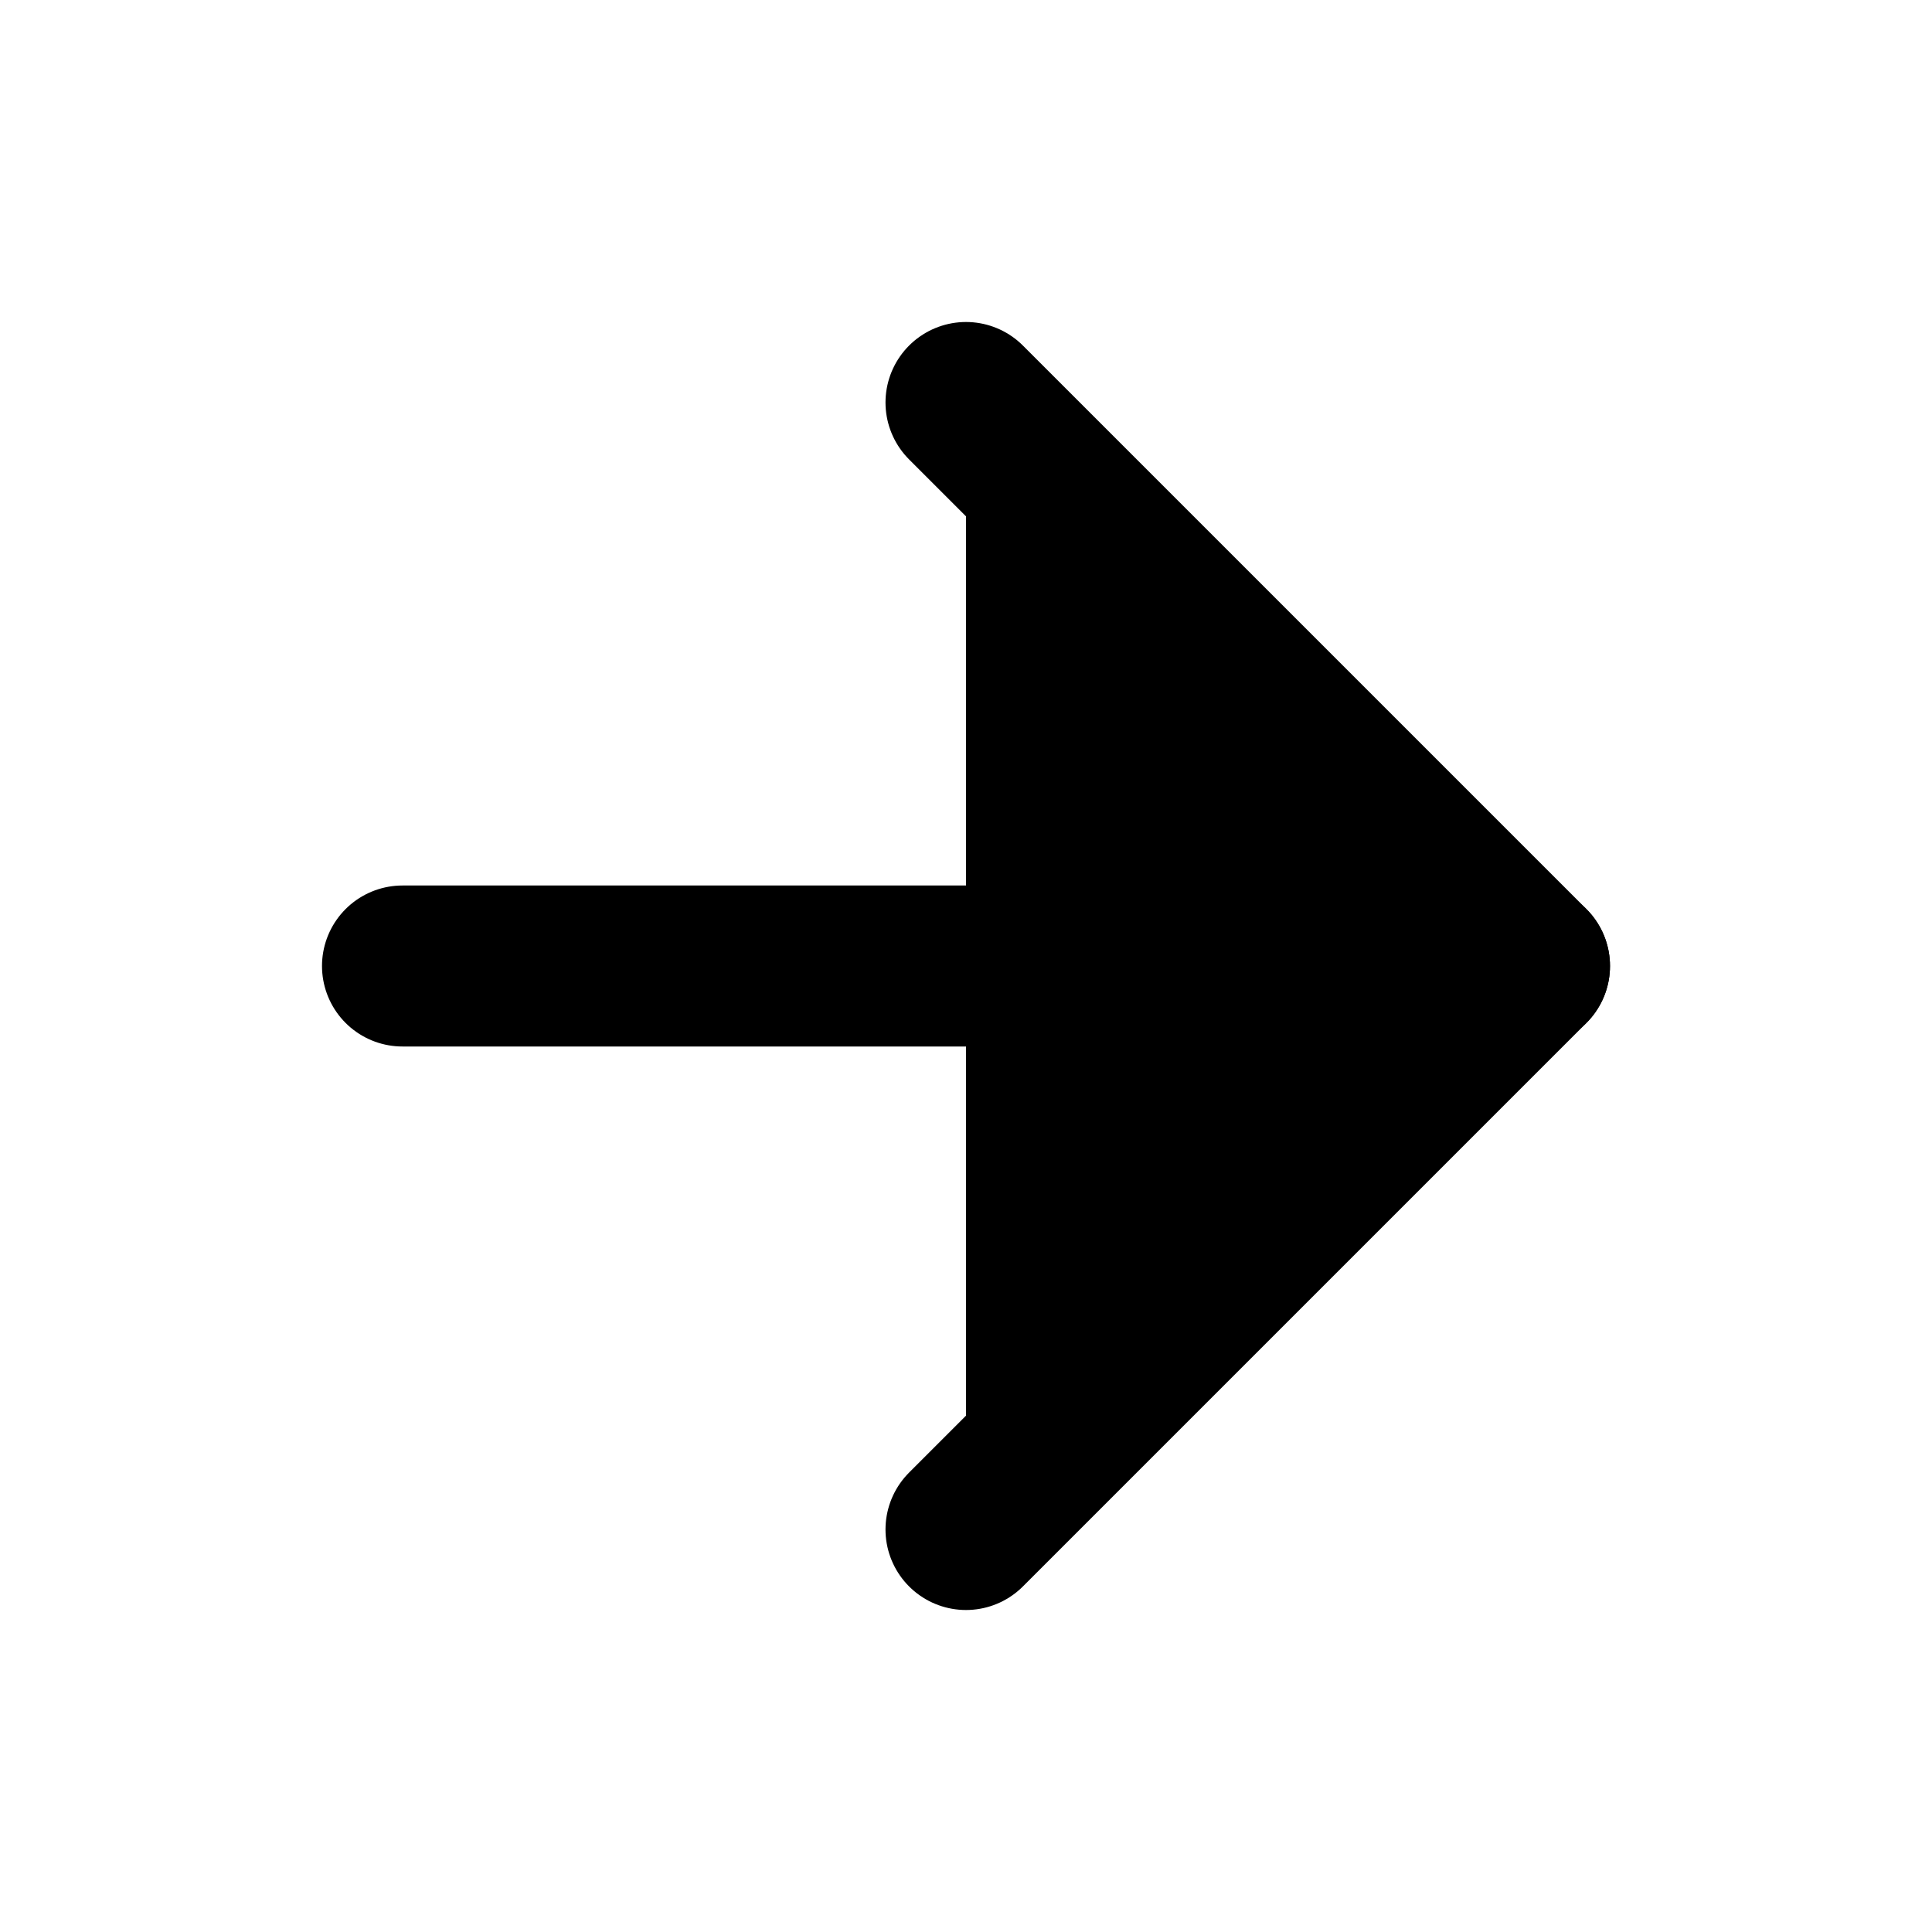
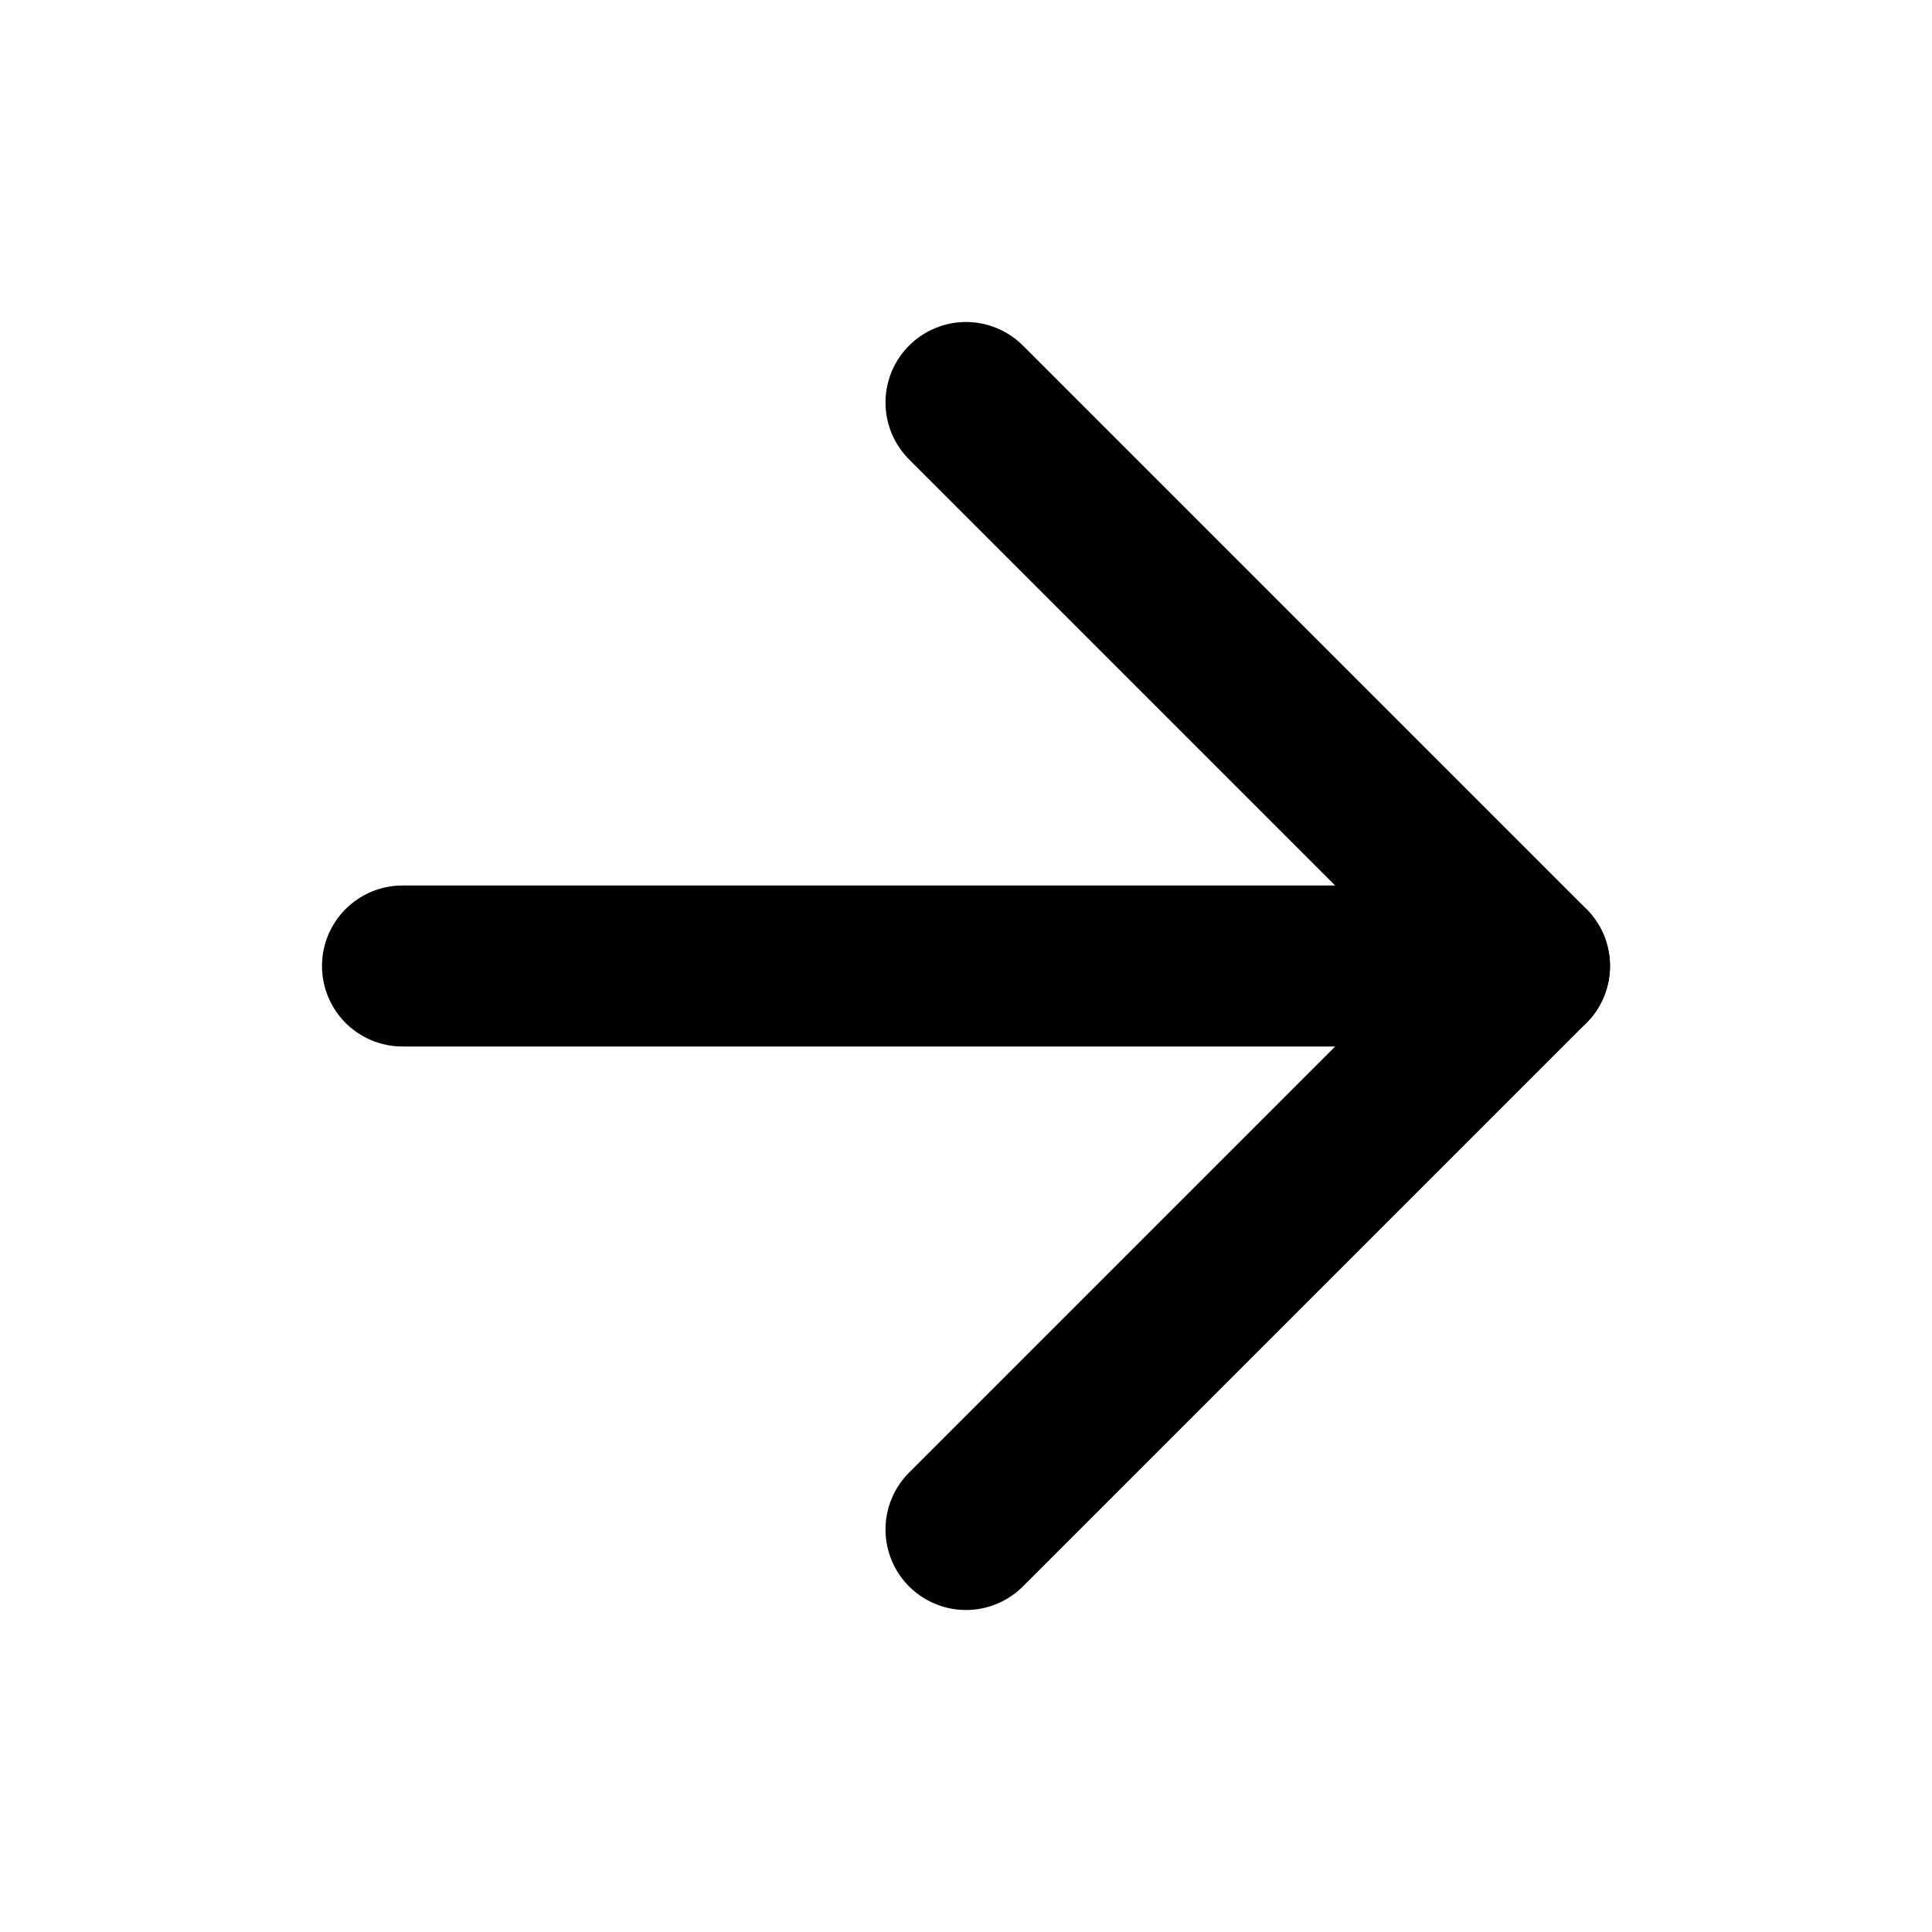
- <svg xmlns="http://www.w3.org/2000/svg" width="24" height="24" viewBox="0 0 24 24" stroke="currentColor" stroke-width="2" stroke-linecap="round" stroke-linejoin="round" class="feather feather-arrow-right">
+ <svg xmlns="http://www.w3.org/2000/svg" width="24" height="24" viewBox="0 0 24 24" fill="none" stroke="currentColor" stroke-width="2" stroke-linecap="round" stroke-linejoin="round" class="feather feather-arrow-right">
  <line x1="5" y1="12" x2="19" y2="12" />
  <polyline points="12 5 19 12 12 19" />
</svg>
